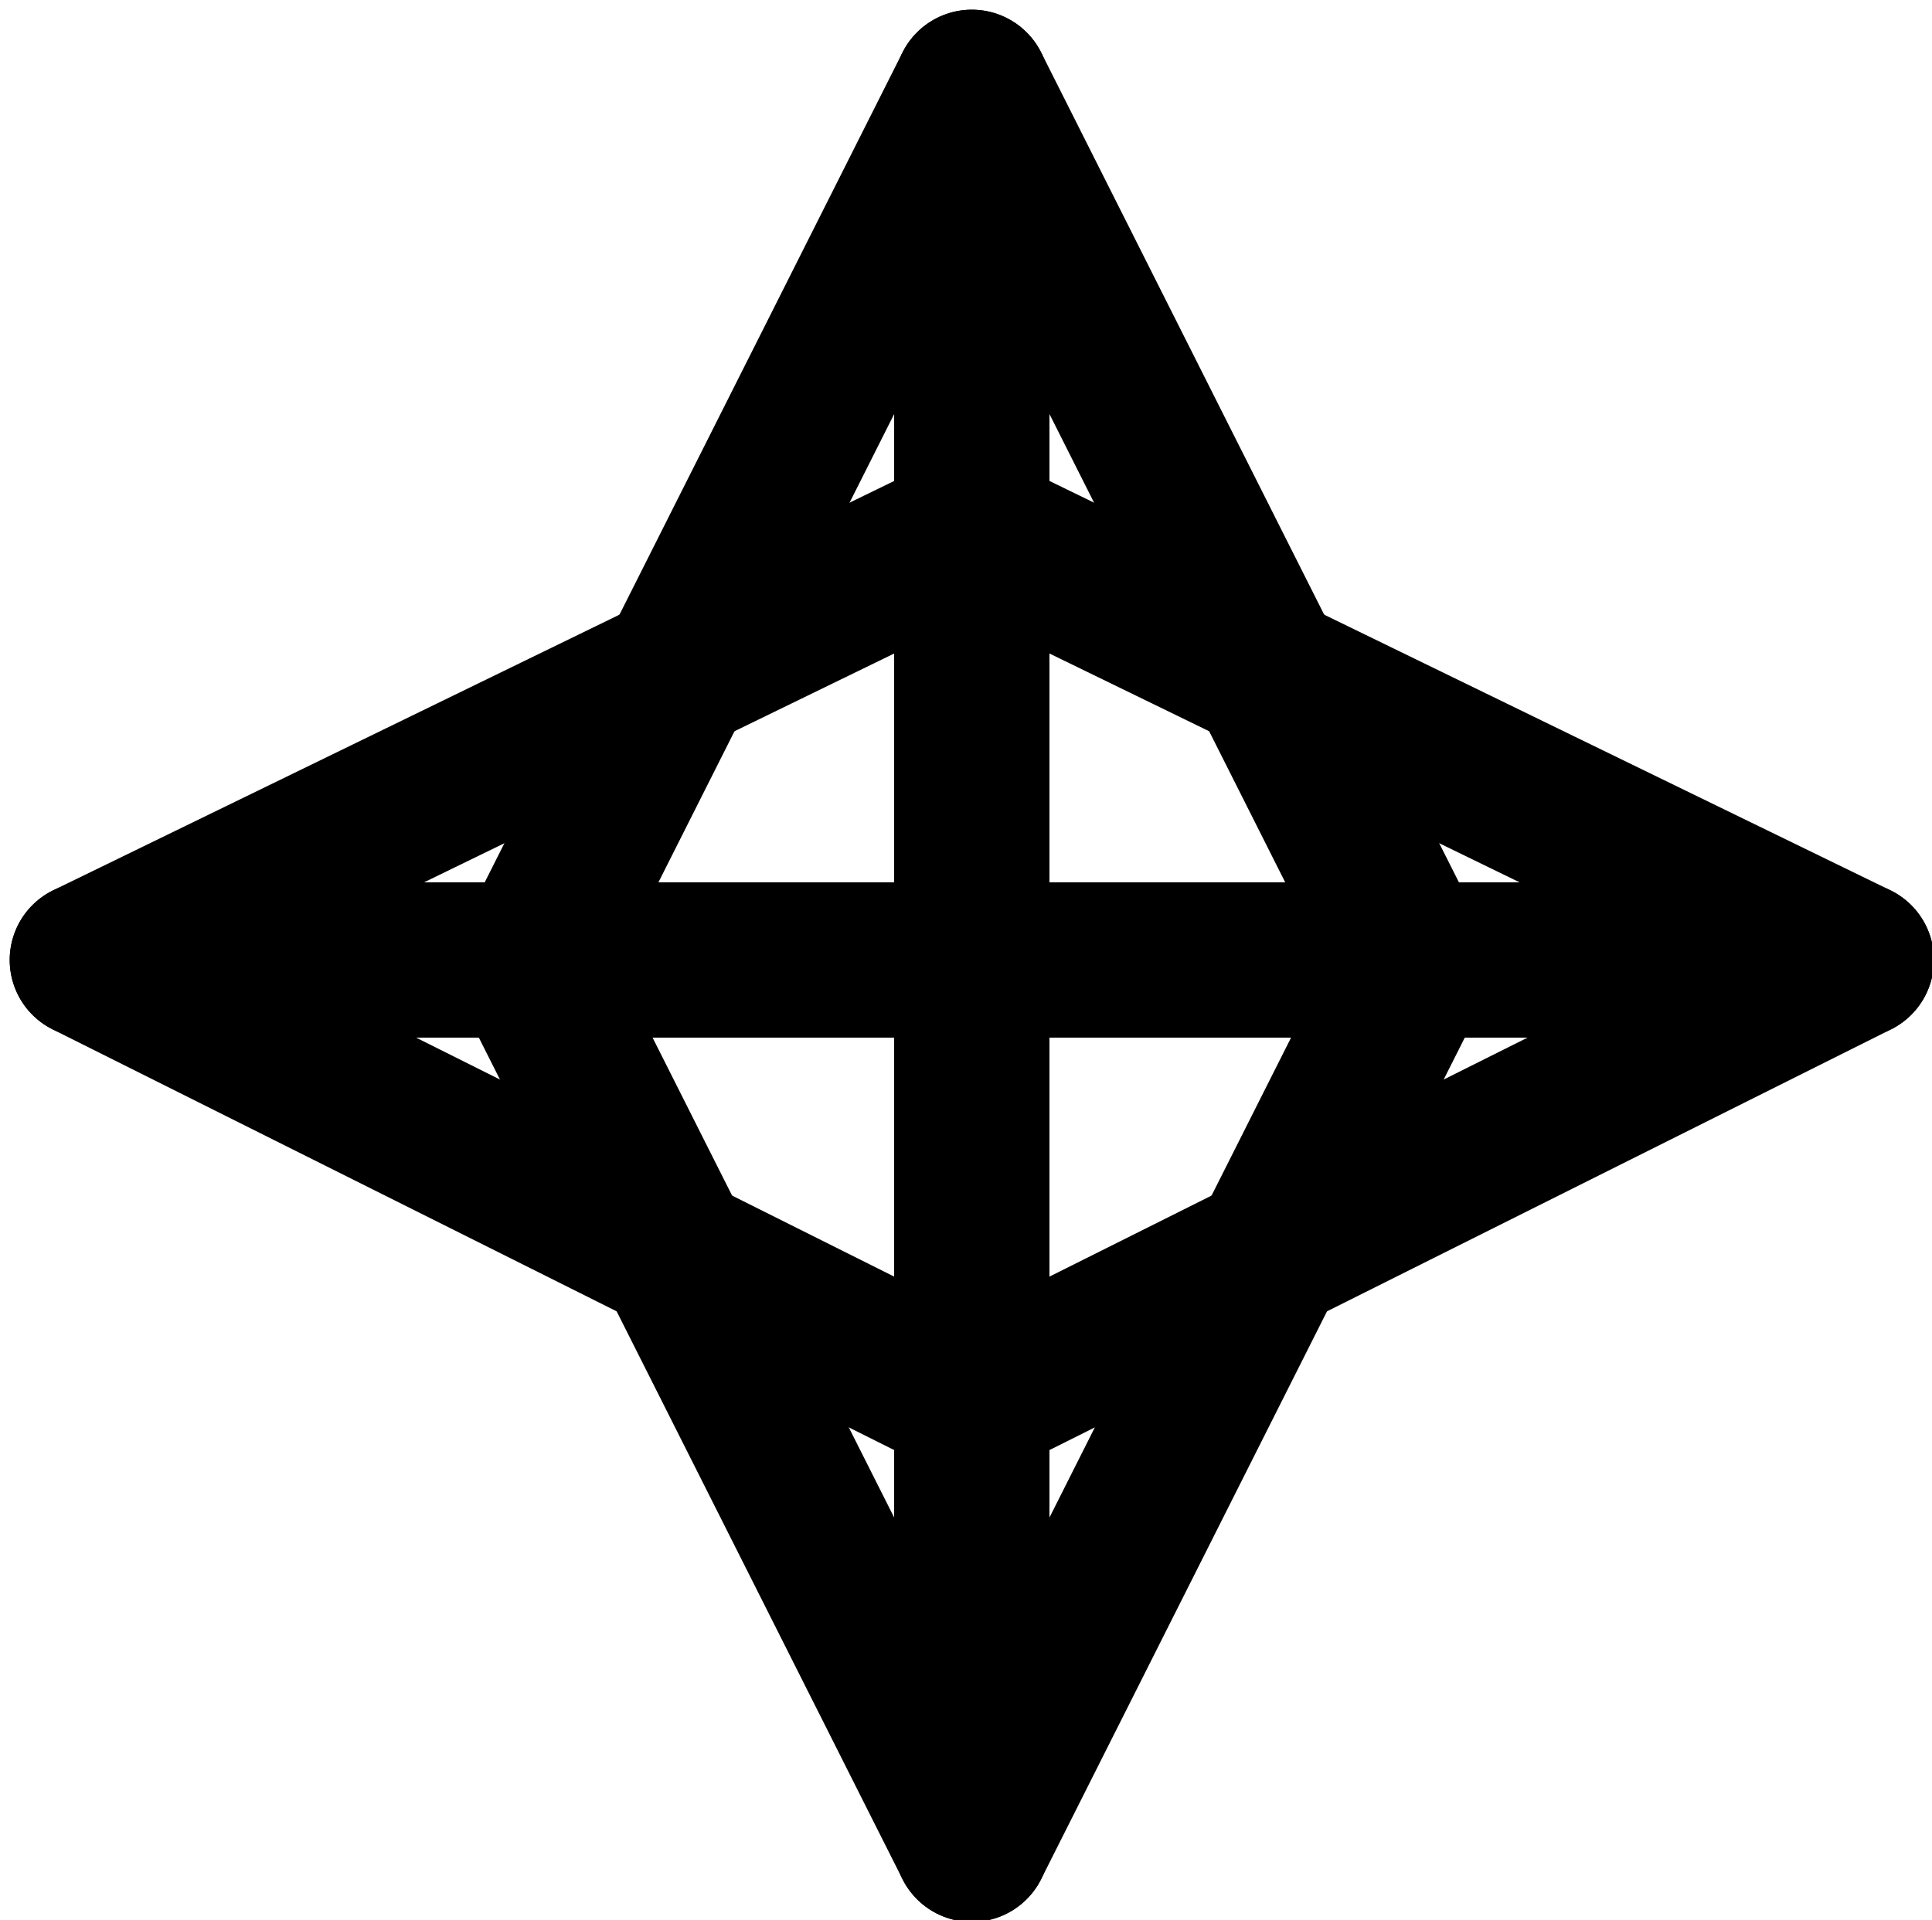
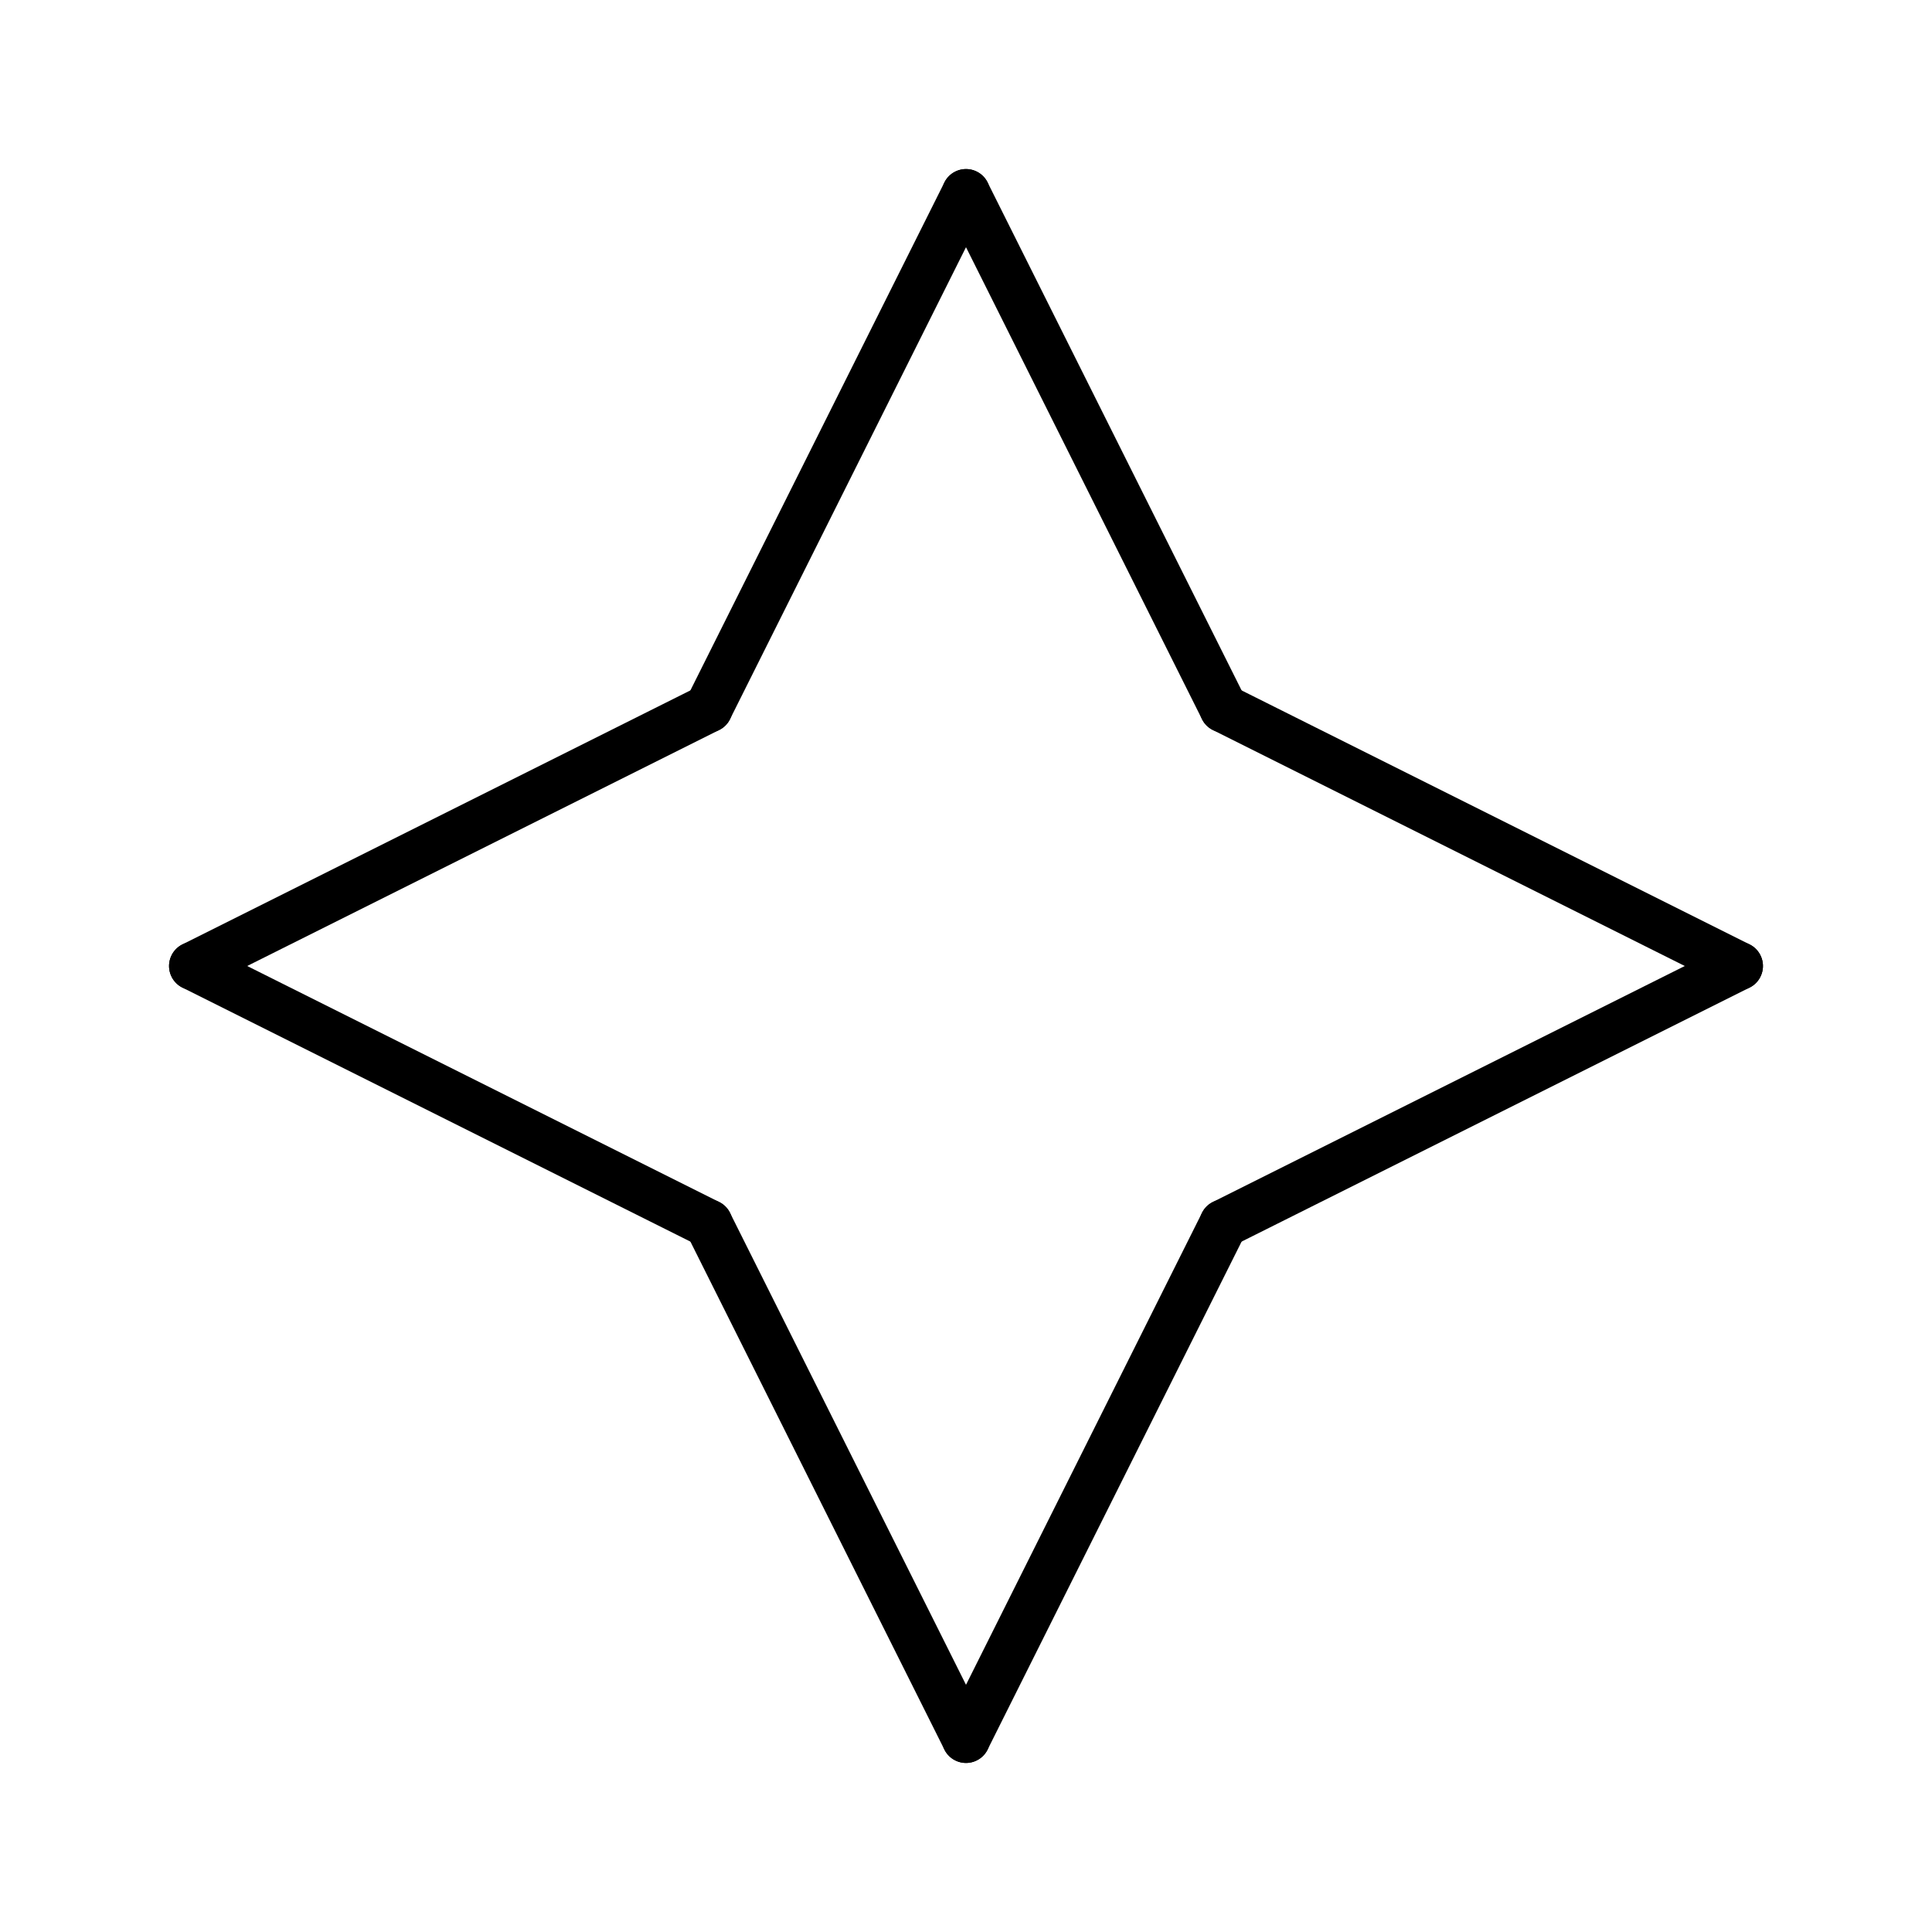
- <svg xmlns="http://www.w3.org/2000/svg" width="166" height="165" overflow="hidden">
-   <defs>
-     <clipPath id="clip0">
-       <rect x="122" y="105" width="166" height="165" />
-     </clipPath>
-   </defs>
-   <g clip-path="url(#clip0)" transform="translate(-122 -105)">
-     <path d="M129.5 187.5 205.5 150.5 281.5 187.5Z" stroke="#000000" stroke-width="13.333" stroke-linecap="round" stroke-linejoin="round" stroke-miterlimit="10" fill="none" fill-rule="evenodd" />
-     <path d="M281.5 187.5 205.5 225.5 129.5 187.5Z" stroke="#000000" stroke-width="13.333" stroke-linecap="round" stroke-linejoin="round" stroke-miterlimit="10" fill="none" fill-rule="evenodd" />
-     <path d="M205.5 112.5 243.5 188 205.5 263.5Z" stroke="#000000" stroke-width="13.333" stroke-linecap="round" stroke-linejoin="round" stroke-miterlimit="10" fill="none" fill-rule="evenodd" />
-     <path d="M205.5 263.5 167.5 188 205.5 112.5Z" stroke="#000000" stroke-width="13.333" stroke-linecap="round" stroke-linejoin="round" stroke-miterlimit="10" fill="none" fill-rule="evenodd" />
+ <svg xmlns="http://www.w3.org/2000/svg" width="600" height="600">
+   <g stroke-linecap="round" stroke-width="15" stroke-linejoin="round" stroke="#000000">
+     <line x1="300" y1="60" x2="220" y2="220" />
+     <line x1="220" y1="220" x2="60" y2="300" />
+     <line x1="60" y1="300" x2="220" y2="380" />
+     <line x1="220" y1="380" x2="300" y2="540" />
+     <line x1="300" y1="540" x2="380" y2="380" />
+     <line x1="380" y1="380" x2="540" y2="300" />
+     <line x1="540" y1="300" x2="380" y2="220" />
+     <line x1="380" y1="220" x2="300" y2="60" />
  </g>
</svg>
